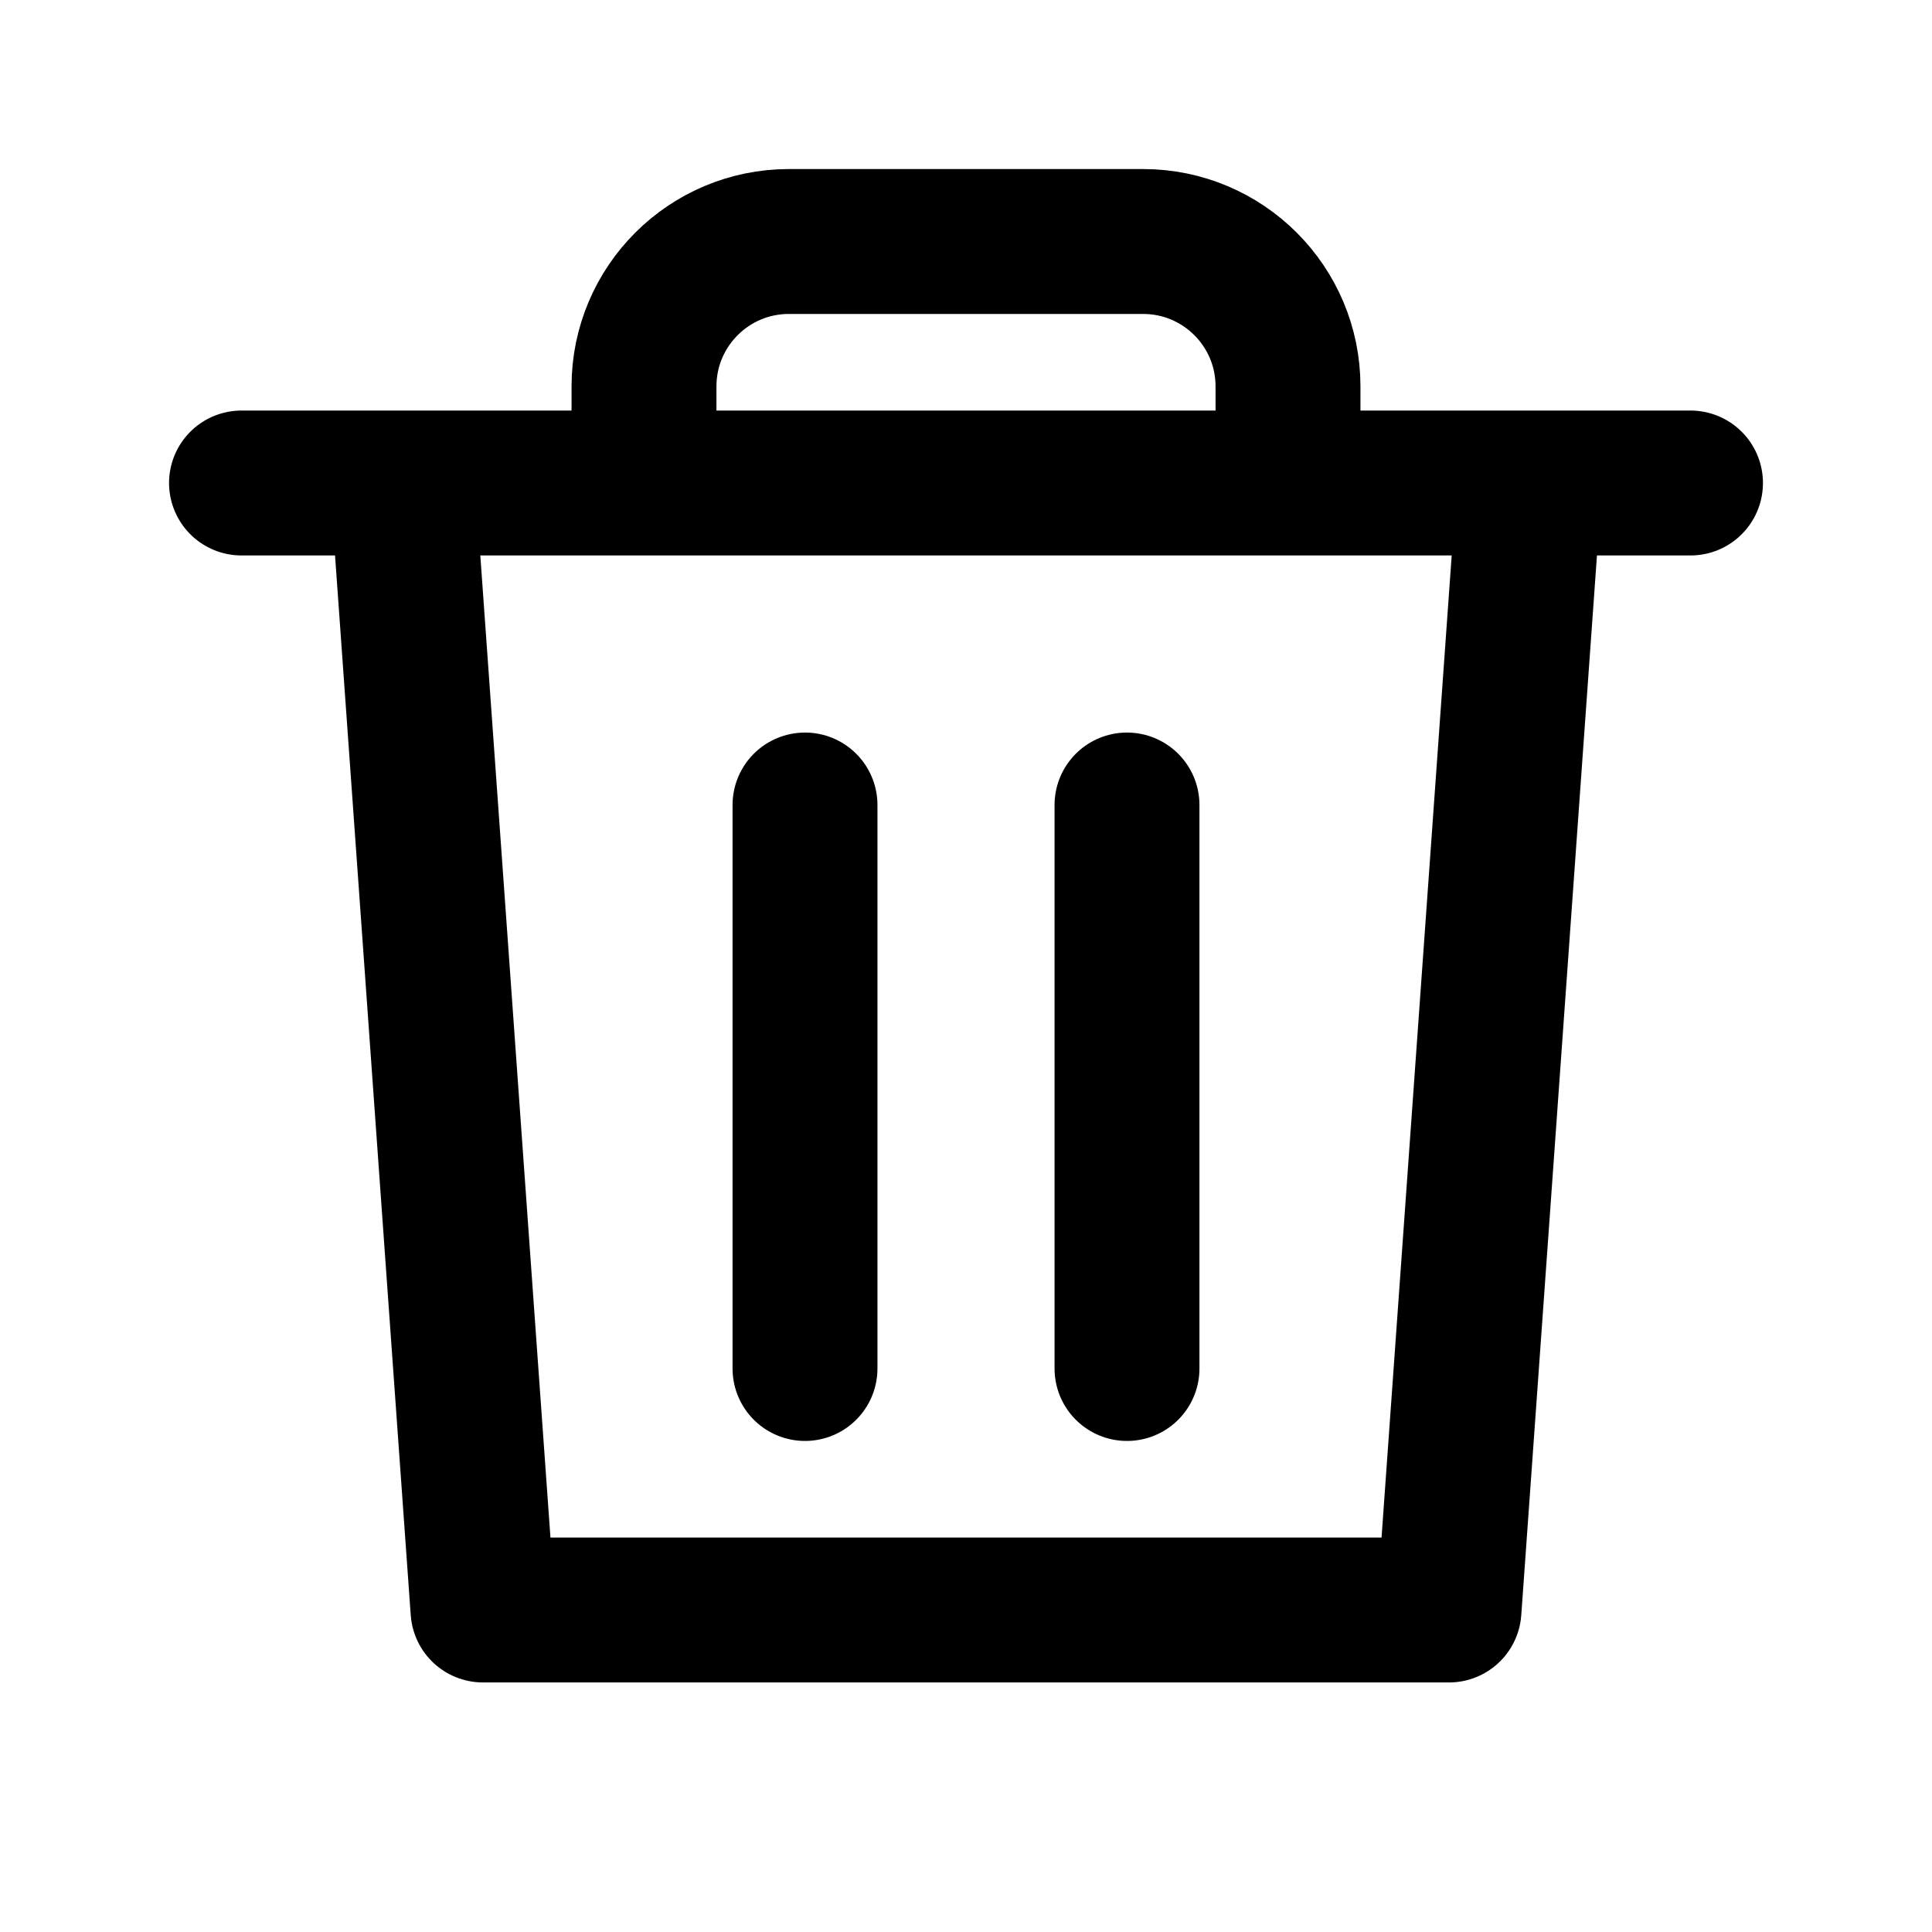
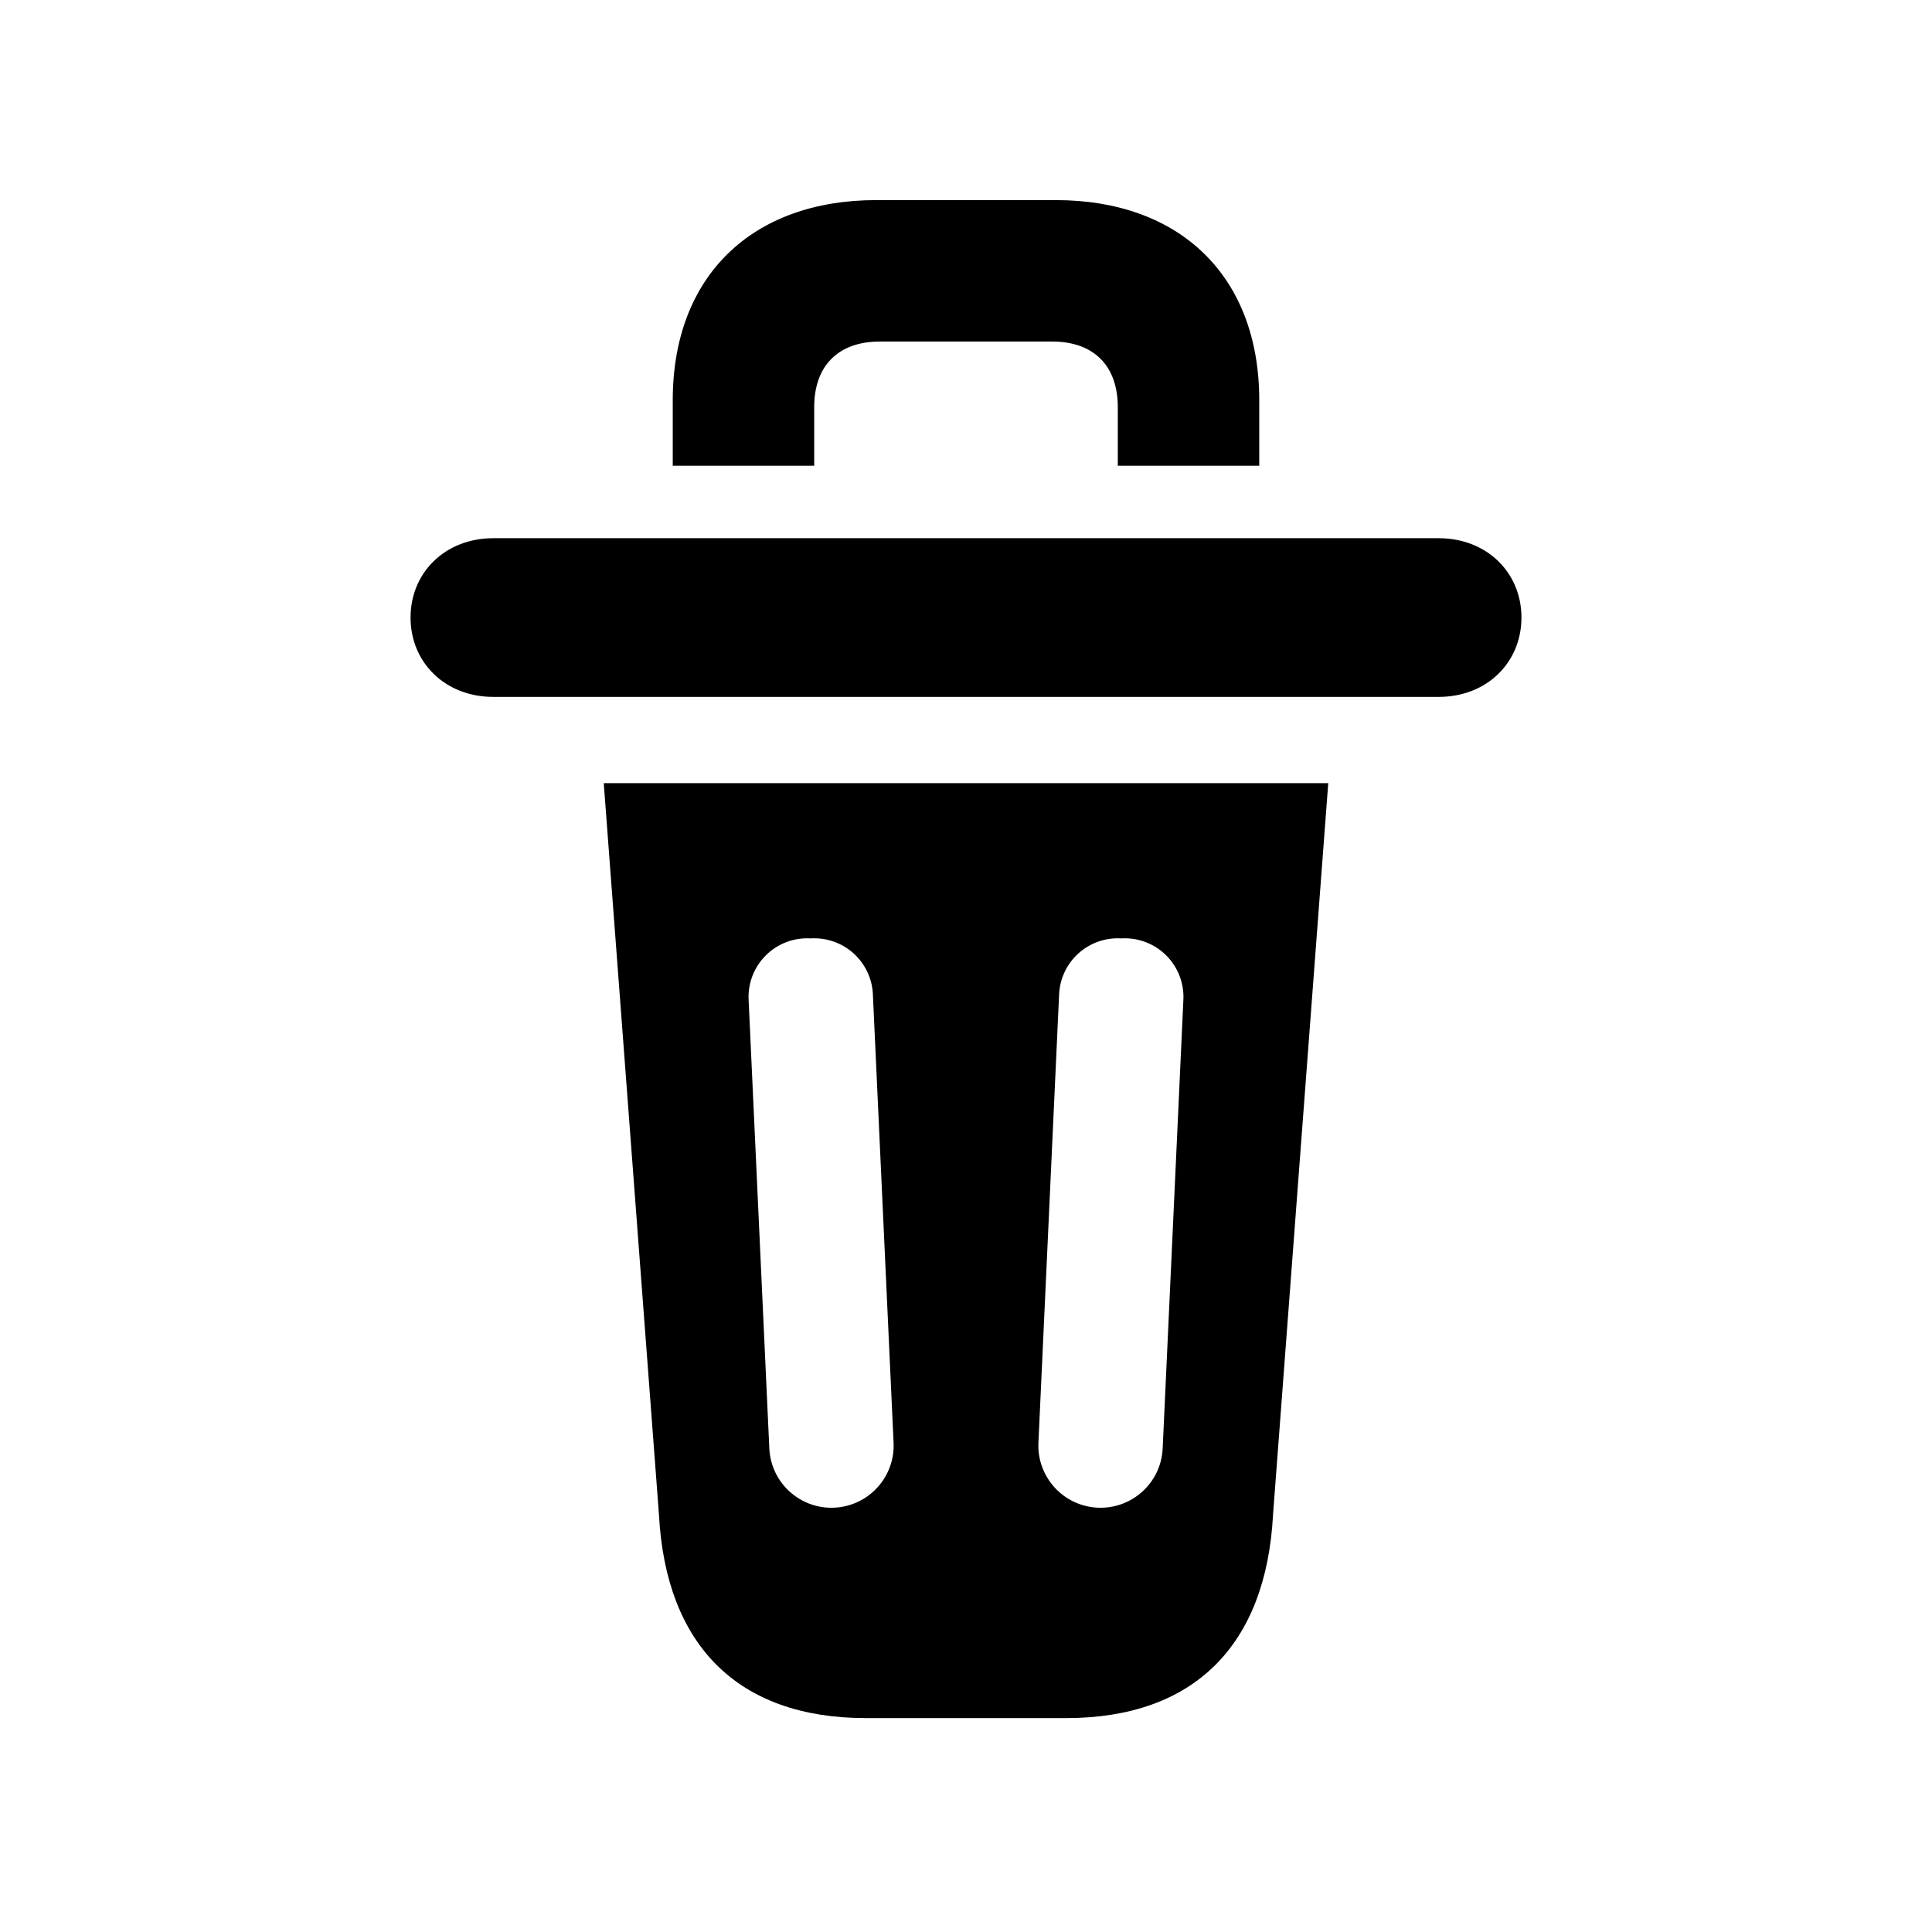
- <svg xmlns="http://www.w3.org/2000/svg" viewBox="0 0 24 24" width="24" height="24" fill="none" stroke="#000" stroke-width="1.8" stroke-linecap="round" stroke-linejoin="round">
-   <path d="M3 6h18M8 6V4.8A1.8 1.8 0 0 1 9.8 3h4.4A1.8 1.8 0 0 1 16 4.8V6m3 0-1 14H6L5 6m5 4v7m4-7v7" />
+ <svg xmlns="http://www.w3.org/2000/svg" width="56" height="56" viewBox="0 0 56 56">
+   <path fill="#000" fill-rule="evenodd" d="M19.5 13.5h17v-1.9c0-3.6-2.3-5.8-5.9-5.8h-5.2c-3.6 0-5.9 2.2-5.9 5.8v1.9Zm4.1 0v-1.7c0-1.2.7-1.9 1.9-1.9h5c1.2 0 1.9.7 1.9 1.9v1.7h-8.8Zm-9.3 2.1h27.4c1.4 0 2.4 1 2.4 2.3s-1 2.3-2.4 2.3H14.3c-1.4 0-2.4-1-2.4-2.3s1-2.3 2.4-2.3Zm3.2 7.1 1.6 21.2c.2 3.8 2.3 5.9 6 5.9h5.8c3.7 0 5.8-2.1 6-5.9l1.6-21.2H17.5Zm6 4.5a1.7 1.7 0 0 1 1.8 1.6l.6 13a1.8 1.8 0 1 1-3.6.2l-.6-13a1.7 1.7 0 0 1 1.8-1.8Zm9 0a1.7 1.7 0 0 1 1.8 1.8l-.6 13a1.8 1.8 0 1 1-3.6-.2l.6-13a1.7 1.7 0 0 1 1.8-1.6Z" />
</svg>
